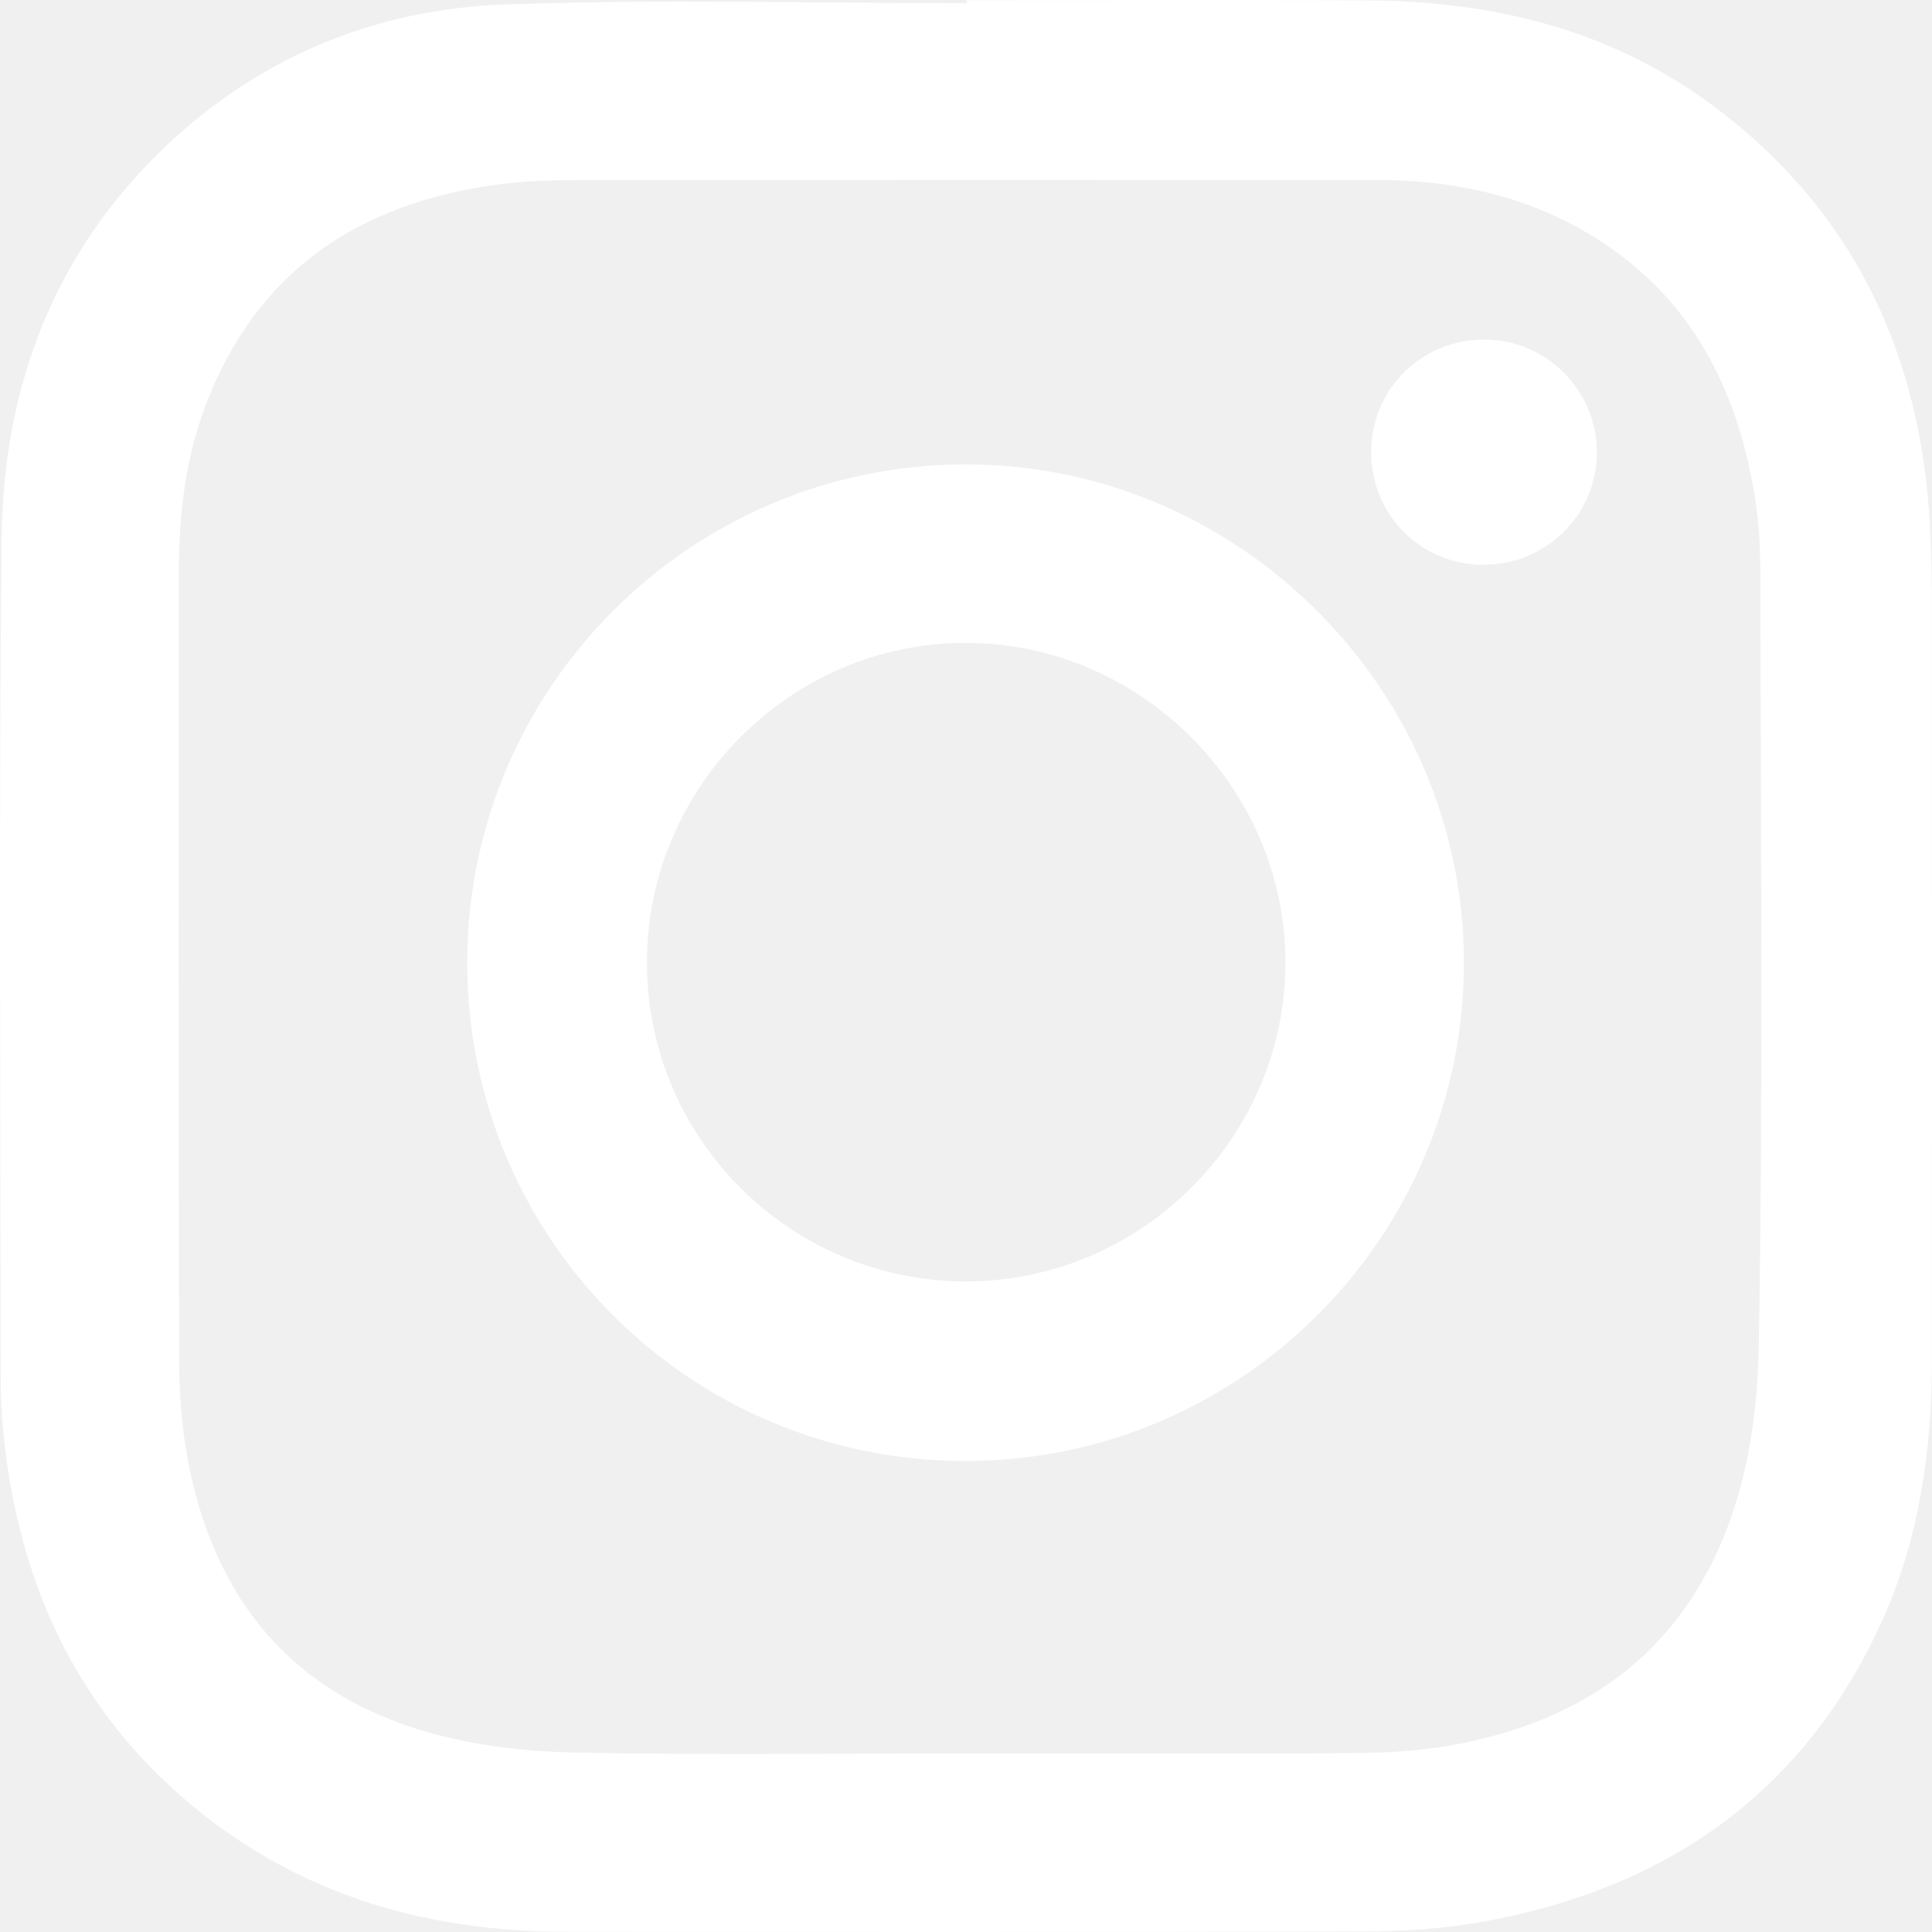
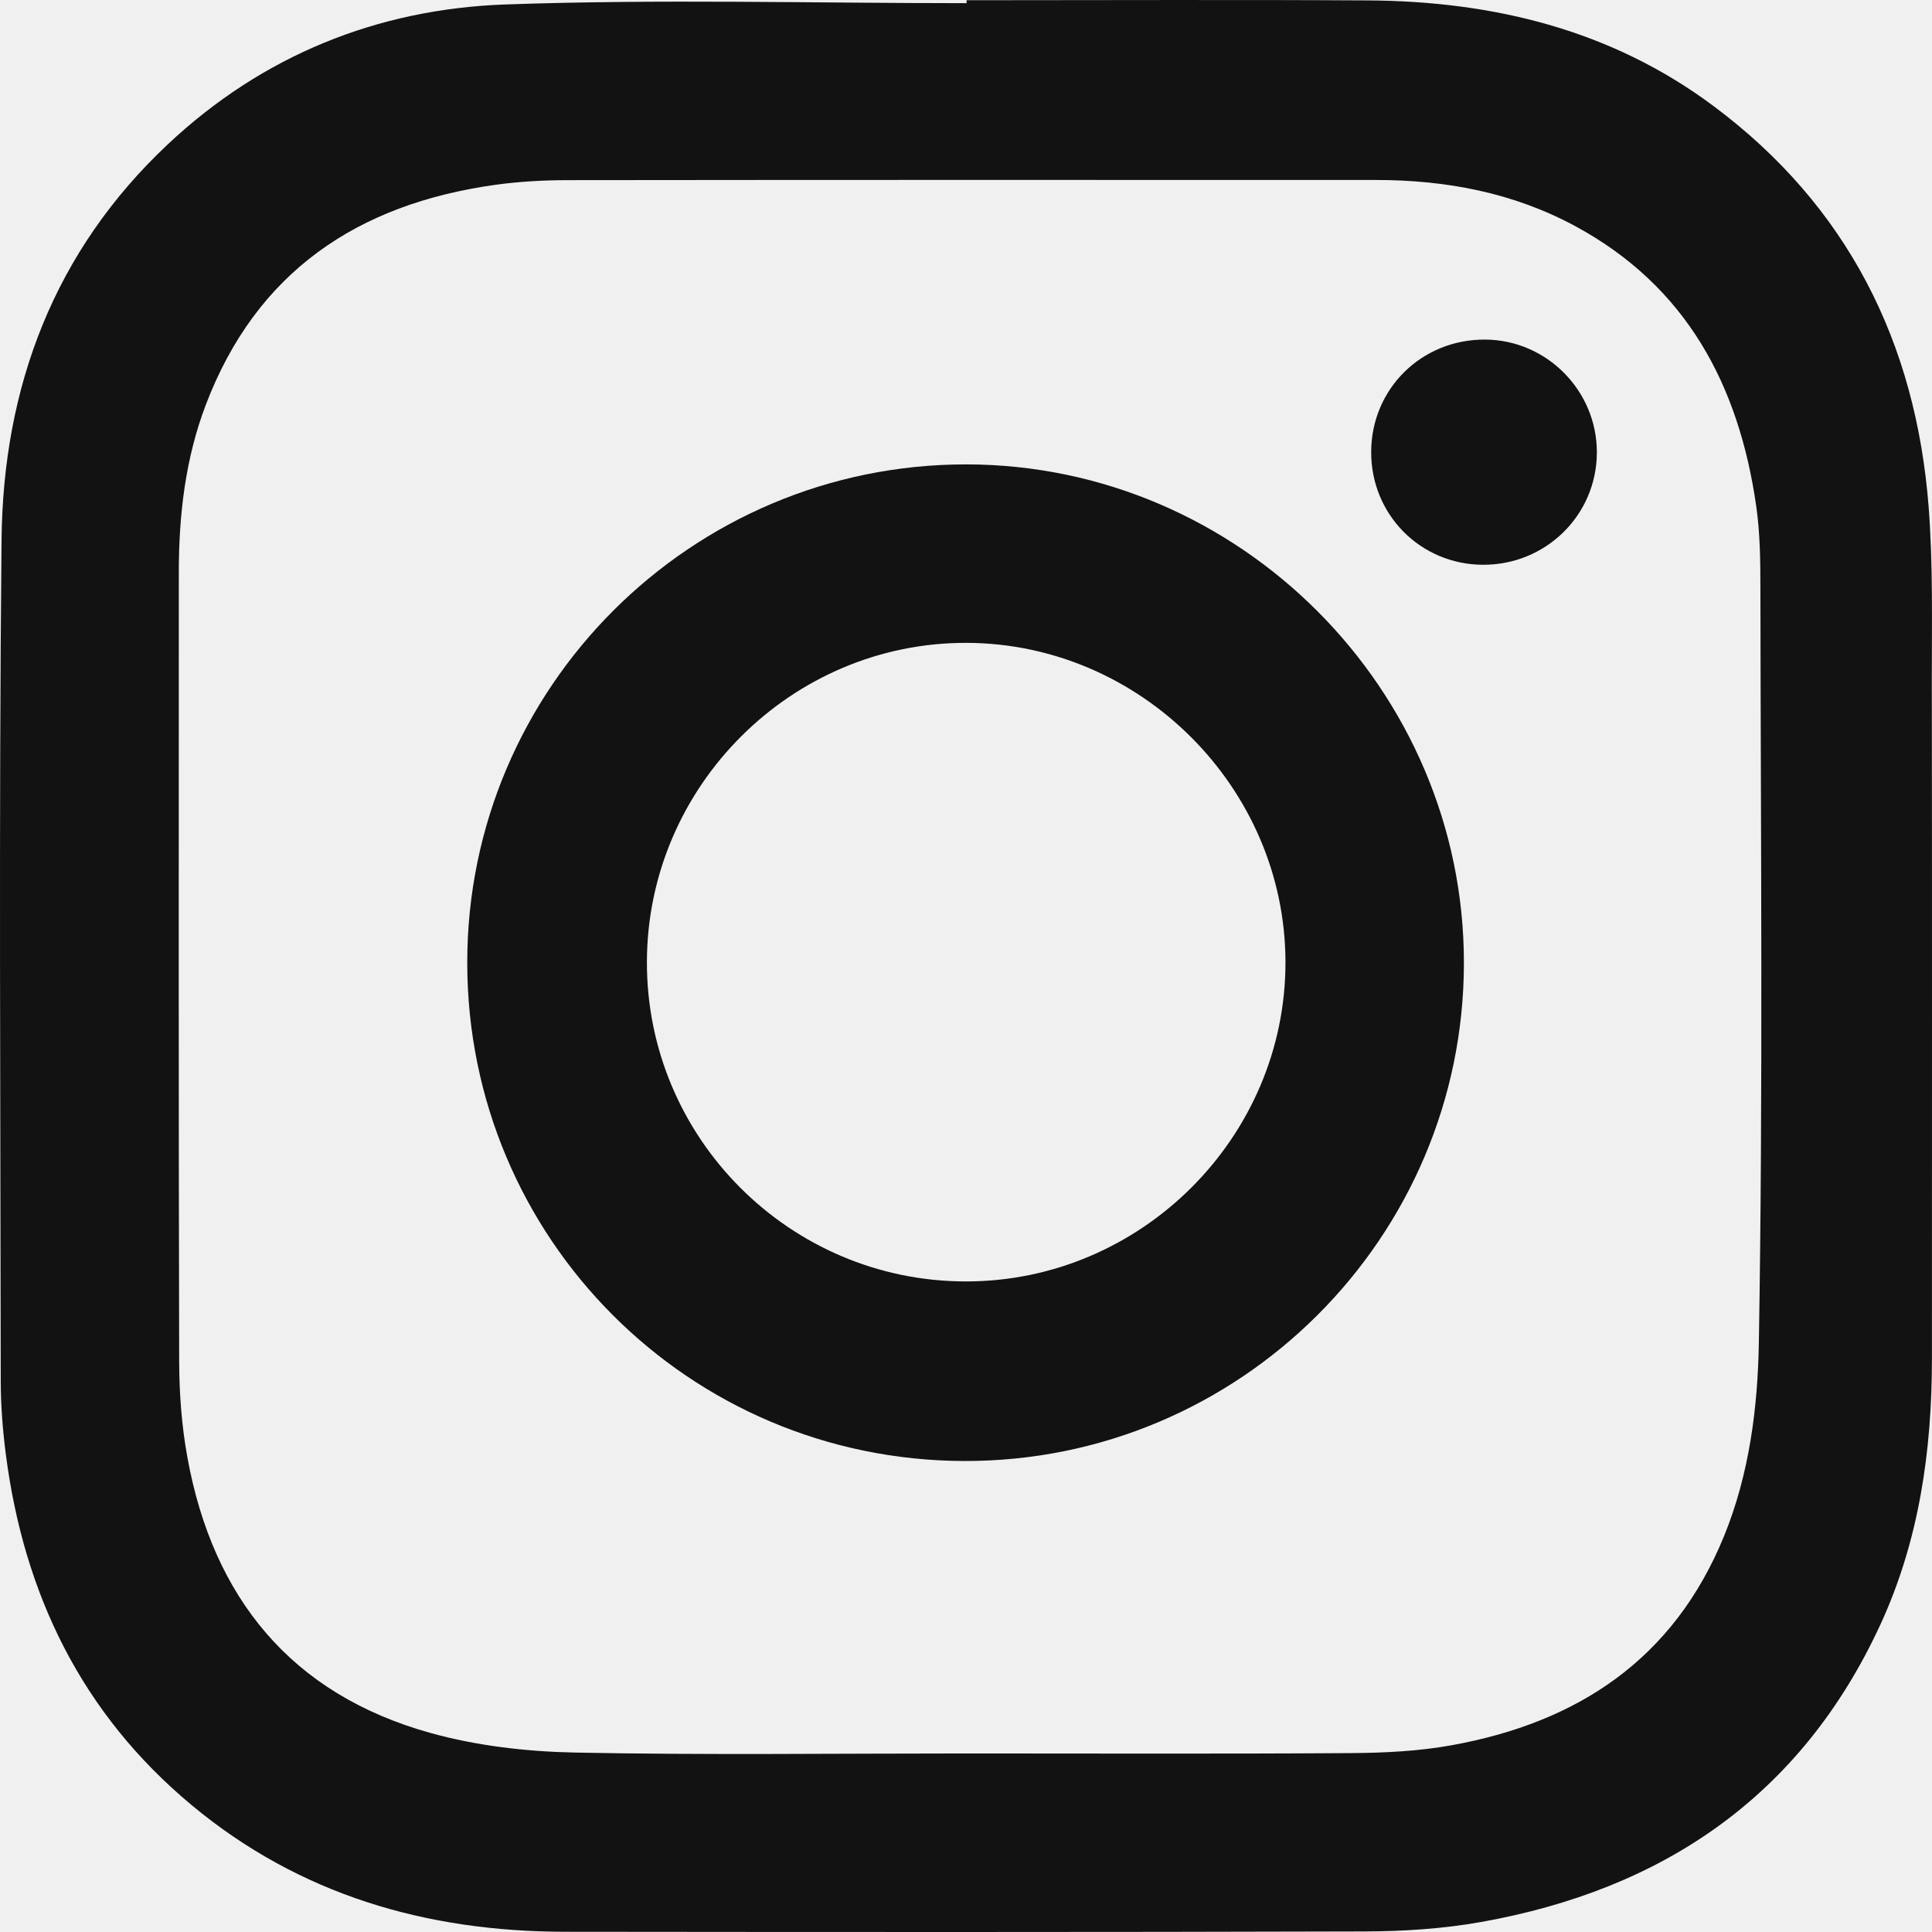
<svg xmlns="http://www.w3.org/2000/svg" enable-background="new 0 0 1024 1024" height="45px" id="Layer_1" version="1.1" viewBox="0 0 1024 1024" width="45px" xml:space="preserve">
  <g>
    <g>
-       <path clip-rule="evenodd" d="M512.305,0.122c70.856,0,141.717-0.328,212.571,0.094            c66.662,0.398,129.269,15.6,183.515,56.125c70.84,52.923,107.091,125.214,113.838,212.445c2.376,30.7,1.637,61.667,1.677,92.512            c0.161,119.619,0.072,239.239,0.059,358.86c-0.005,48.856-6.799,96.557-27.473,141.232            c-41.938,90.623-115.091,140.165-211.608,157.334c-20.125,3.579-40.886,4.916-61.359,4.977            c-141.333,0.417-282.669,0.321-424.003,0.174c-73.495-0.075-140.713-19.483-197.994-67.166            c-58.197-48.439-88.907-111.793-98.46-186.071c-1.648-12.811-2.657-25.805-2.669-38.714            C0.261,583.352-0.636,434.771,0.82,286.214c0.796-81.166,27.822-153.13,88.244-209.835            c50.119-47.032,111.04-71.607,178.739-74.012c81.404-2.892,162.991-0.685,244.499-0.685            C512.303,1.161,512.303,0.641,512.305,0.122z M511.505,929.369c68.18,0,136.358,0.274,204.534-0.188            c17.83-0.121,35.919-1.007,53.414-4.171c66.827-12.081,117.634-45.6,144.26-110.67c13.528-33.055,17.946-68.524,18.522-102.876            c2.237-133.271,0.976-266.602,0.819-399.911c-0.018-14.442-0.174-29.045-2.217-43.295            c-9.163-63.988-36.903-116.435-95.792-148.329c-32.869-17.801-68.551-24.522-105.64-24.534            c-142.831-0.042-285.662-0.084-428.492,0.087c-12.908,0.016-25.93,0.73-38.702,2.525            c-72.746,10.214-126.329,46.066-153.145,116.6c-10.822,28.463-14.28,58.288-14.286,88.569            c-0.021,139.403-0.155,278.803,0.183,418.208c0.041,17.055,1.313,34.355,4.366,51.114            c13.543,74.355,55.004,125.461,128.843,146.011c24.606,6.845,50.909,9.868,76.522,10.384            C373.608,930.277,442.565,929.364,511.505,929.369z" fill="#ffffff" />
-       <path clip-rule="evenodd" d="M775.903,510.369c-0.064,145.777-119.005,264.347-264.821,263.991            c-145.871-0.353-263.345-118.096-263.43-264.029C247.567,364.56,366.331,245.98,512.255,246.139            C656.921,246.295,775.968,365.605,775.903,510.369z M511.878,679.188c93.007,0.071,169.609-76.475,169.448-169.325            c-0.161-92.206-76.568-168.757-168.818-169.132c-92.873-0.377-169.438,75.935-169.635,169.074            C342.677,603.077,418.542,679.114,511.878,679.188z" fill="#ffffff" />
-       <path clip-rule="evenodd" d="M785.693,299.338c-33.019-0.295-59.047-26.717-58.941-59.832            c0.104-33.491,26.785-59.75,60.471-59.52c32.644,0.226,59.246,27.168,59.147,59.904            C846.27,273.09,819.174,299.637,785.693,299.338z" fill="#ffffff" />
+       <path clip-rule="evenodd" d="M512.305,0.122c70.856,0,141.717-0.328,212.571,0.094            c66.662,0.398,129.269,15.6,183.515,56.125c70.84,52.923,107.091,125.214,113.838,212.445c2.376,30.7,1.637,61.667,1.677,92.512            c0.161,119.619,0.072,239.239,0.059,358.86c-0.005,48.856-6.799,96.557-27.473,141.232            c-41.938,90.623-115.091,140.165-211.608,157.334c-20.125,3.579-40.886,4.916-61.359,4.977            c-141.333,0.417-282.669,0.321-424.003,0.174c-73.495-0.075-140.713-19.483-197.994-67.166            c-58.197-48.439-88.907-111.793-98.46-186.071c-1.648-12.811-2.657-25.805-2.669-38.714            C0.261,583.352-0.636,434.771,0.82,286.214c0.796-81.166,27.822-153.13,88.244-209.835            c50.119-47.032,111.04-71.607,178.739-74.012c81.404-2.892,162.991-0.685,244.499-0.685            C512.303,1.161,512.303,0.641,512.305,0.122z M511.505,929.369c68.18,0,136.358,0.274,204.534-0.188            c17.83-0.121,35.919-1.007,53.414-4.171c66.827-12.081,117.634-45.6,144.26-110.67c13.528-33.055,17.946-68.524,18.522-102.876            c2.237-133.271,0.976-266.602,0.819-399.911c-0.018-14.442-0.174-29.045-2.217-43.295            c-9.163-63.988-36.903-116.435-95.792-148.329c-32.869-17.801-68.551-24.522-105.64-24.534            c-142.831-0.042-285.662-0.084-428.492,0.087c-12.908,0.016-25.93,0.73-38.702,2.525            c-72.746,10.214-126.329,46.066-153.145,116.6c-10.822,28.463-14.28,58.288-14.286,88.569            c-0.021,139.403-0.155,278.803,0.183,418.208c0.041,17.055,1.313,34.355,4.366,51.114            c13.543,74.355,55.004,125.461,128.843,146.011c24.606,6.845,50.909,9.868,76.522,10.384            C373.608,930.277,442.565,929.364,511.505,929.369z" fill="#121212" />
+       <path clip-rule="evenodd" d="M775.903,510.369c-0.064,145.777-119.005,264.347-264.821,263.991            c-145.871-0.353-263.345-118.096-263.43-264.029C247.567,364.56,366.331,245.98,512.255,246.139            C656.921,246.295,775.968,365.605,775.903,510.369z M511.878,679.188c93.007,0.071,169.609-76.475,169.448-169.325            c-0.161-92.206-76.568-168.757-168.818-169.132c-92.873-0.377-169.438,75.935-169.635,169.074            C342.677,603.077,418.542,679.114,511.878,679.188z" fill="#121212" />
+       <path clip-rule="evenodd" d="M785.693,299.338c-33.019-0.295-59.047-26.717-58.941-59.832            c0.104-33.491,26.785-59.75,60.471-59.52c32.644,0.226,59.246,27.168,59.147,59.904            C846.27,273.09,819.174,299.637,785.693,299.338z" fill="#121212" />
    </g>
  </g>
</svg>
